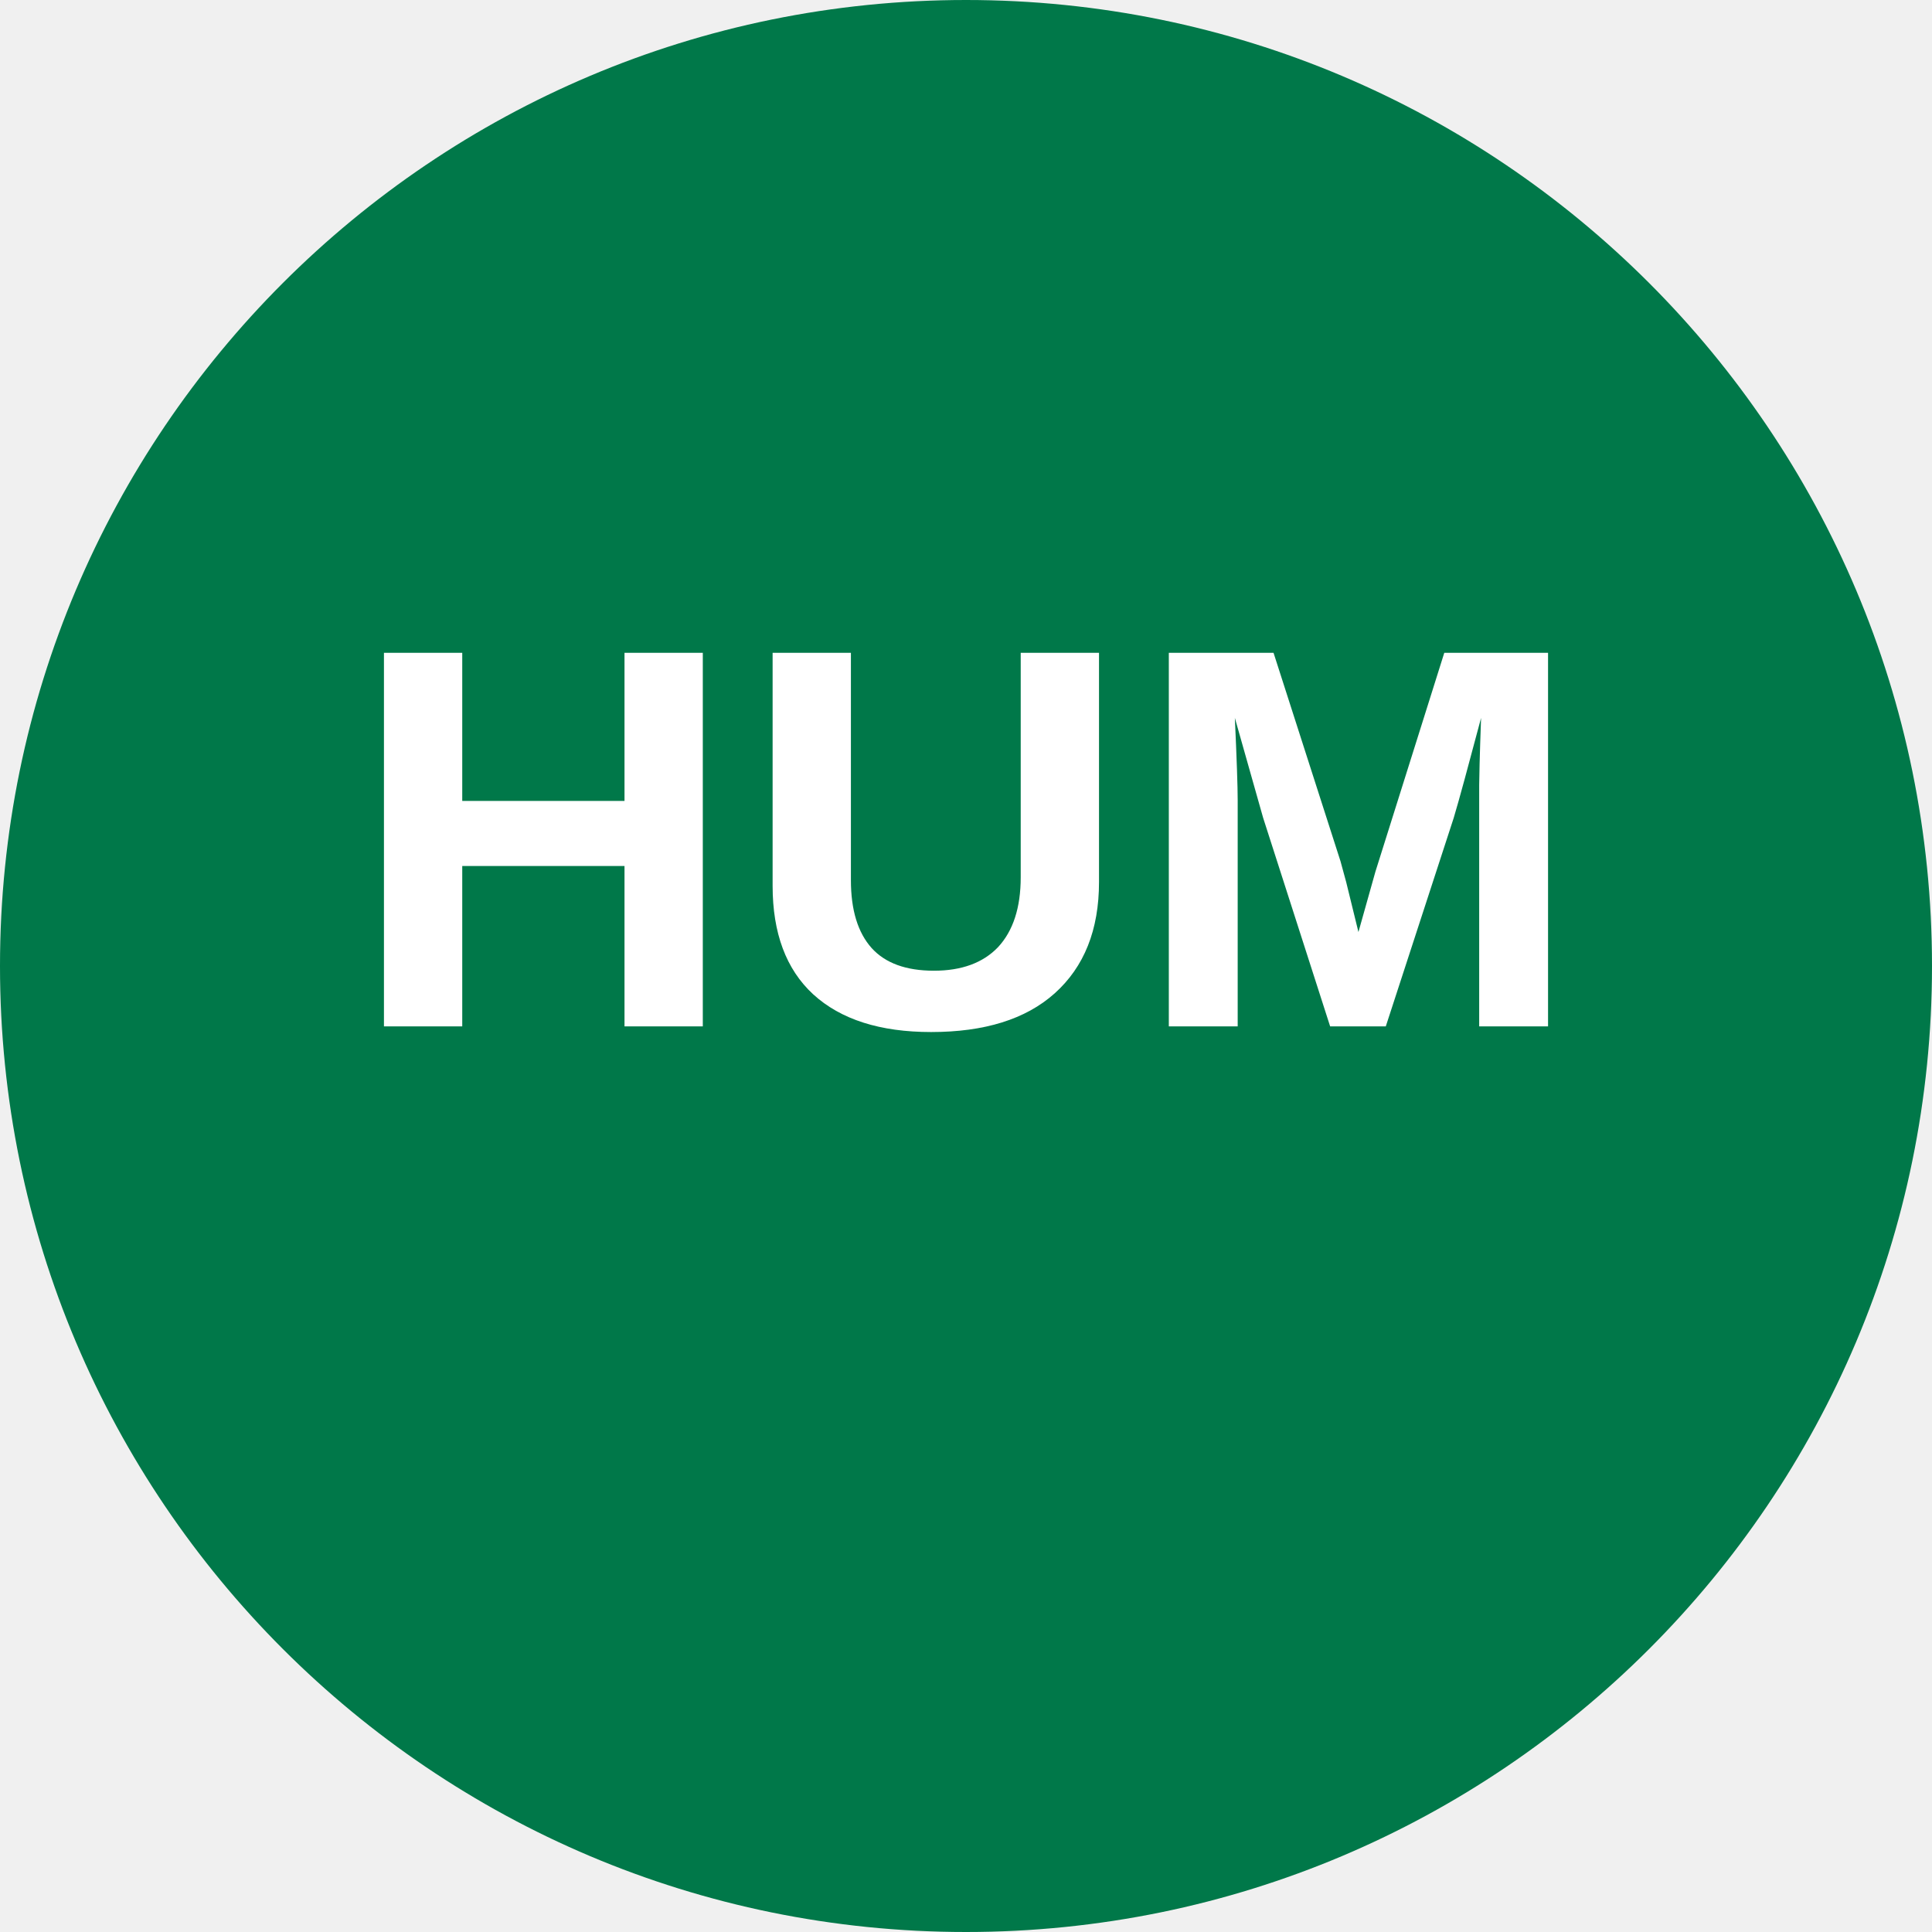
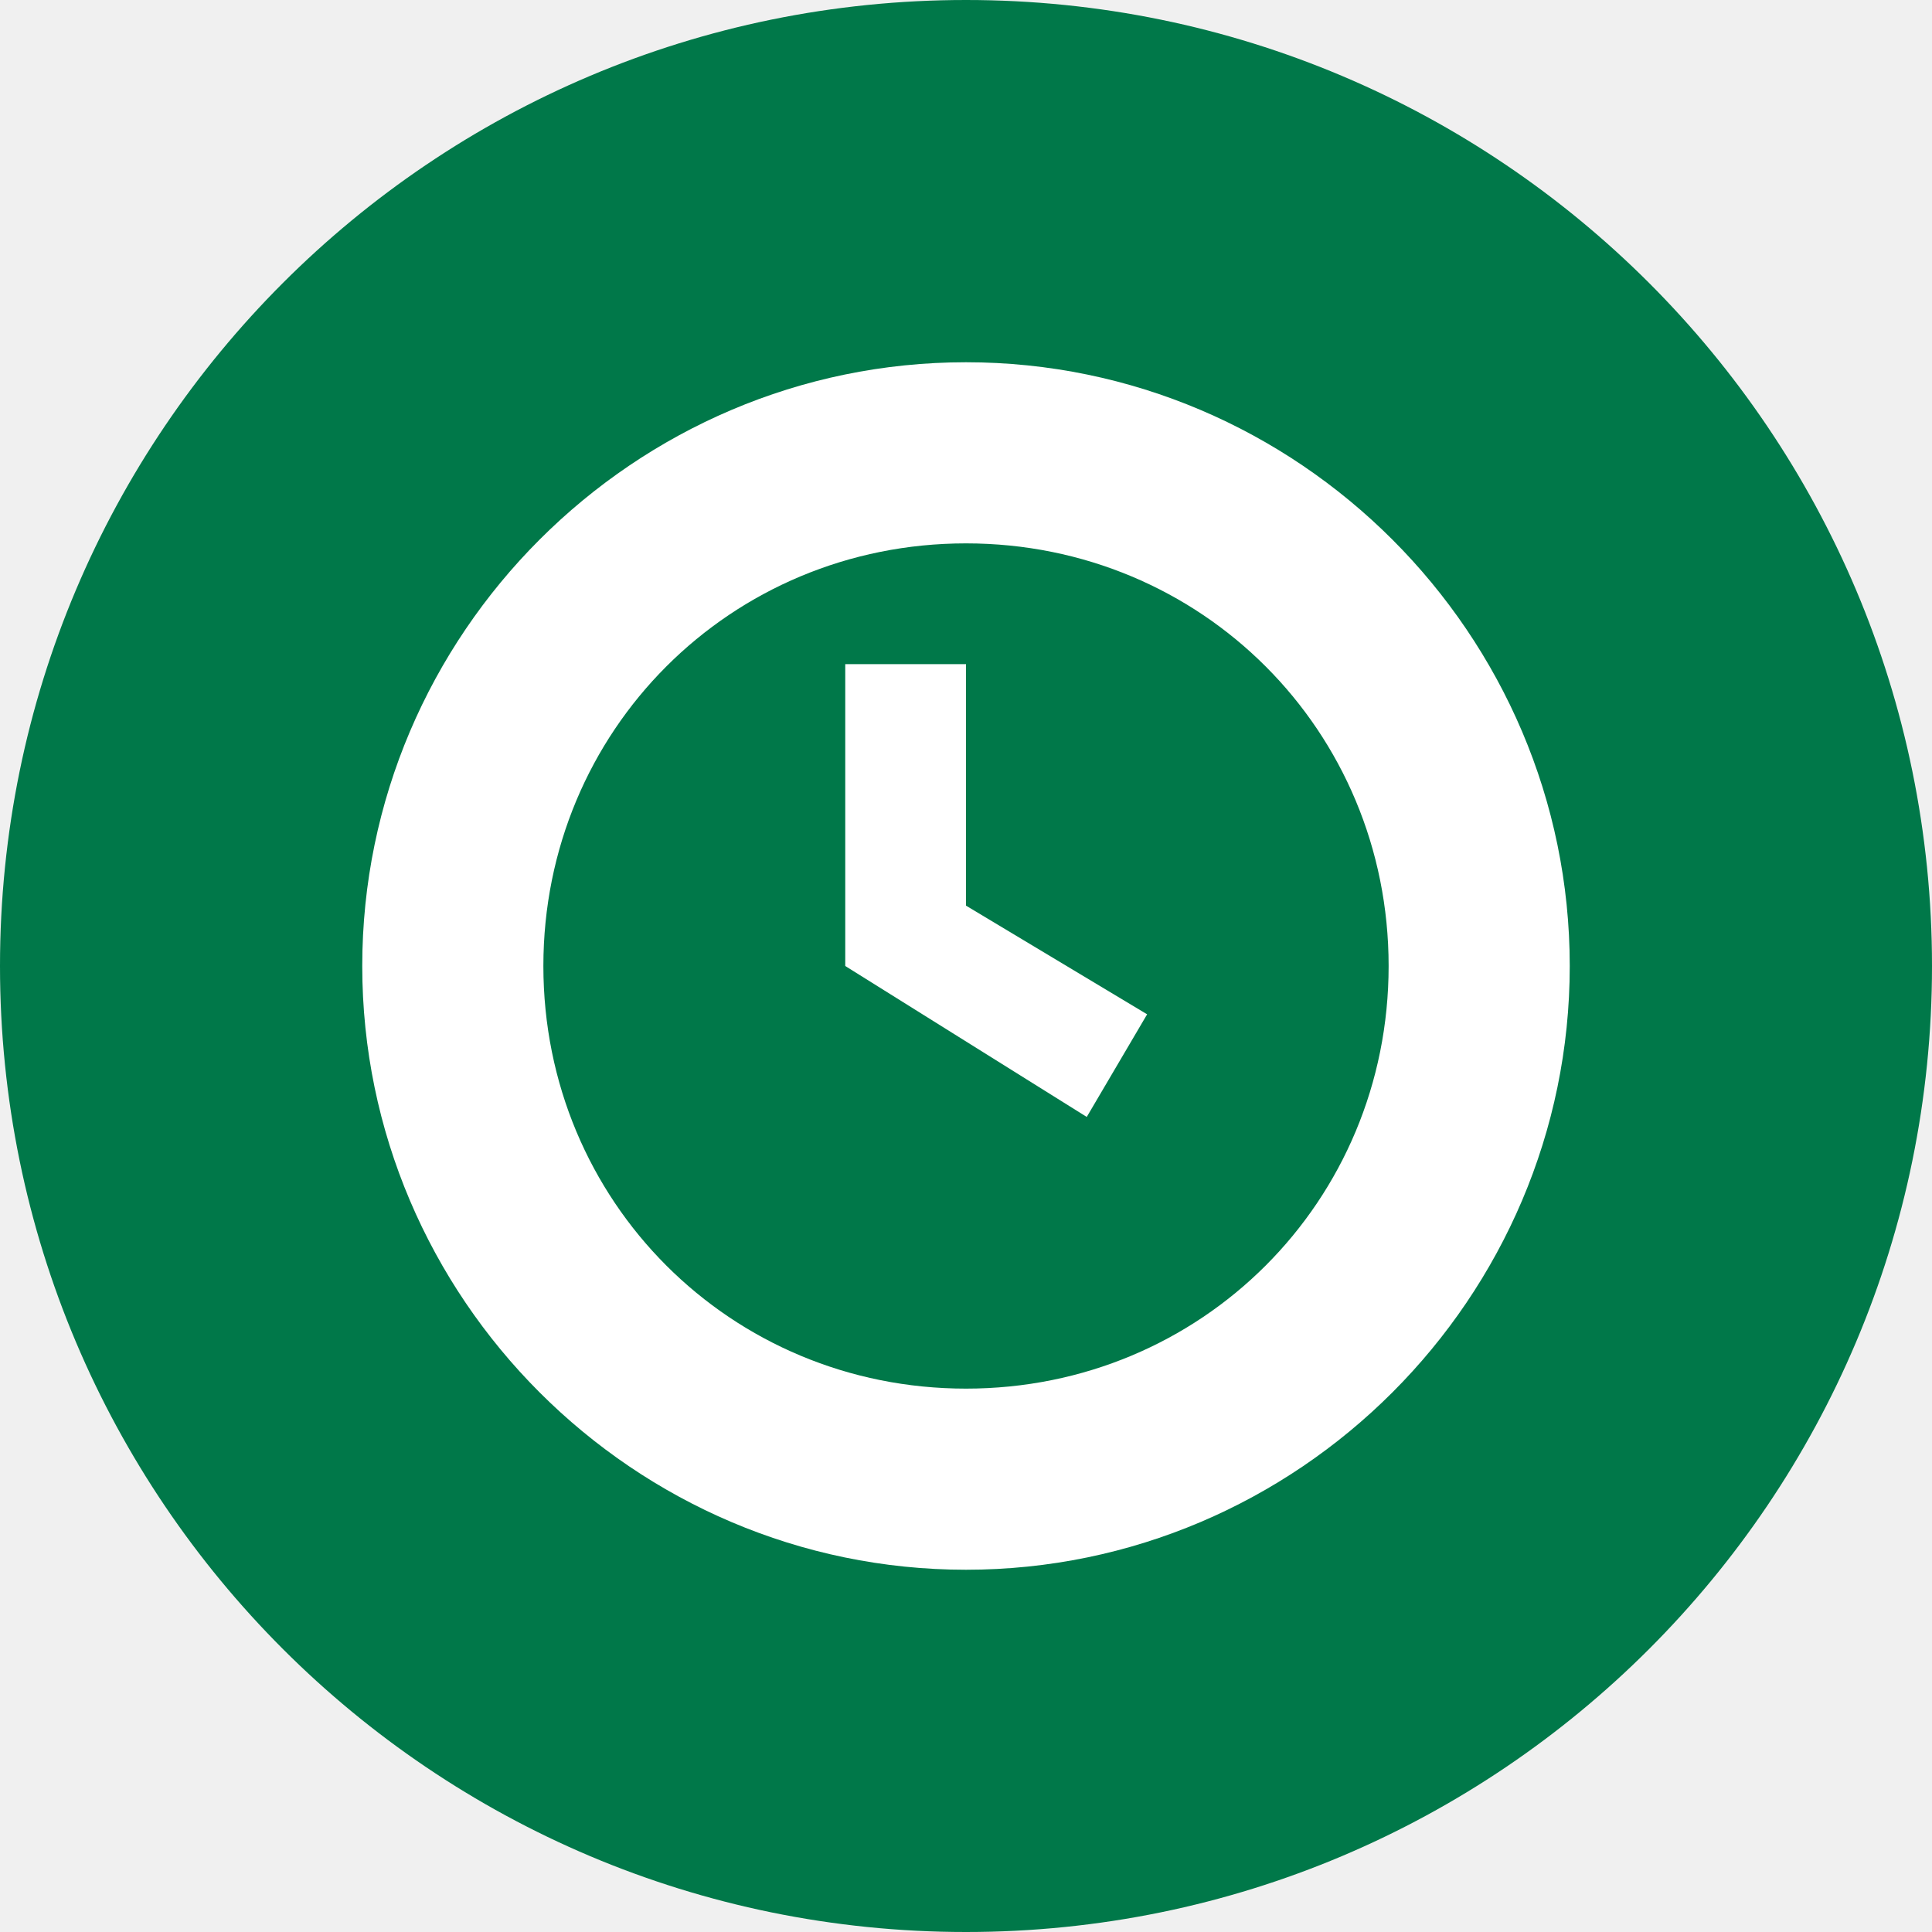
<svg xmlns="http://www.w3.org/2000/svg" viewBox="0 0 32 32" fill="none">
  <circle cx="16" cy="16" r="16" fill="#007849" />
-   <text x="16" y="17" text-anchor="middle" font-family="Arial,Helvetica,sans-serif" font-weight="bold" font-size="9" fill="#FFFFFF">HUM</text>
+   <path d="M16 6c5.5 0 10 4.5 10 10s-4.5 10-10 10S6 21.5 6 16 10.5 6 16 6zm0 3c-3.9 0-7 3.1-7 7s3.1 7 7 7 7-3.1 7-7-3.1-7-7-7z" fill="#FFFFFF" />
+   <path d="M14 11v5l4 2.5 1-1.7-3-1.8V11h-2z" fill="#FFFFFF" />
</svg>
